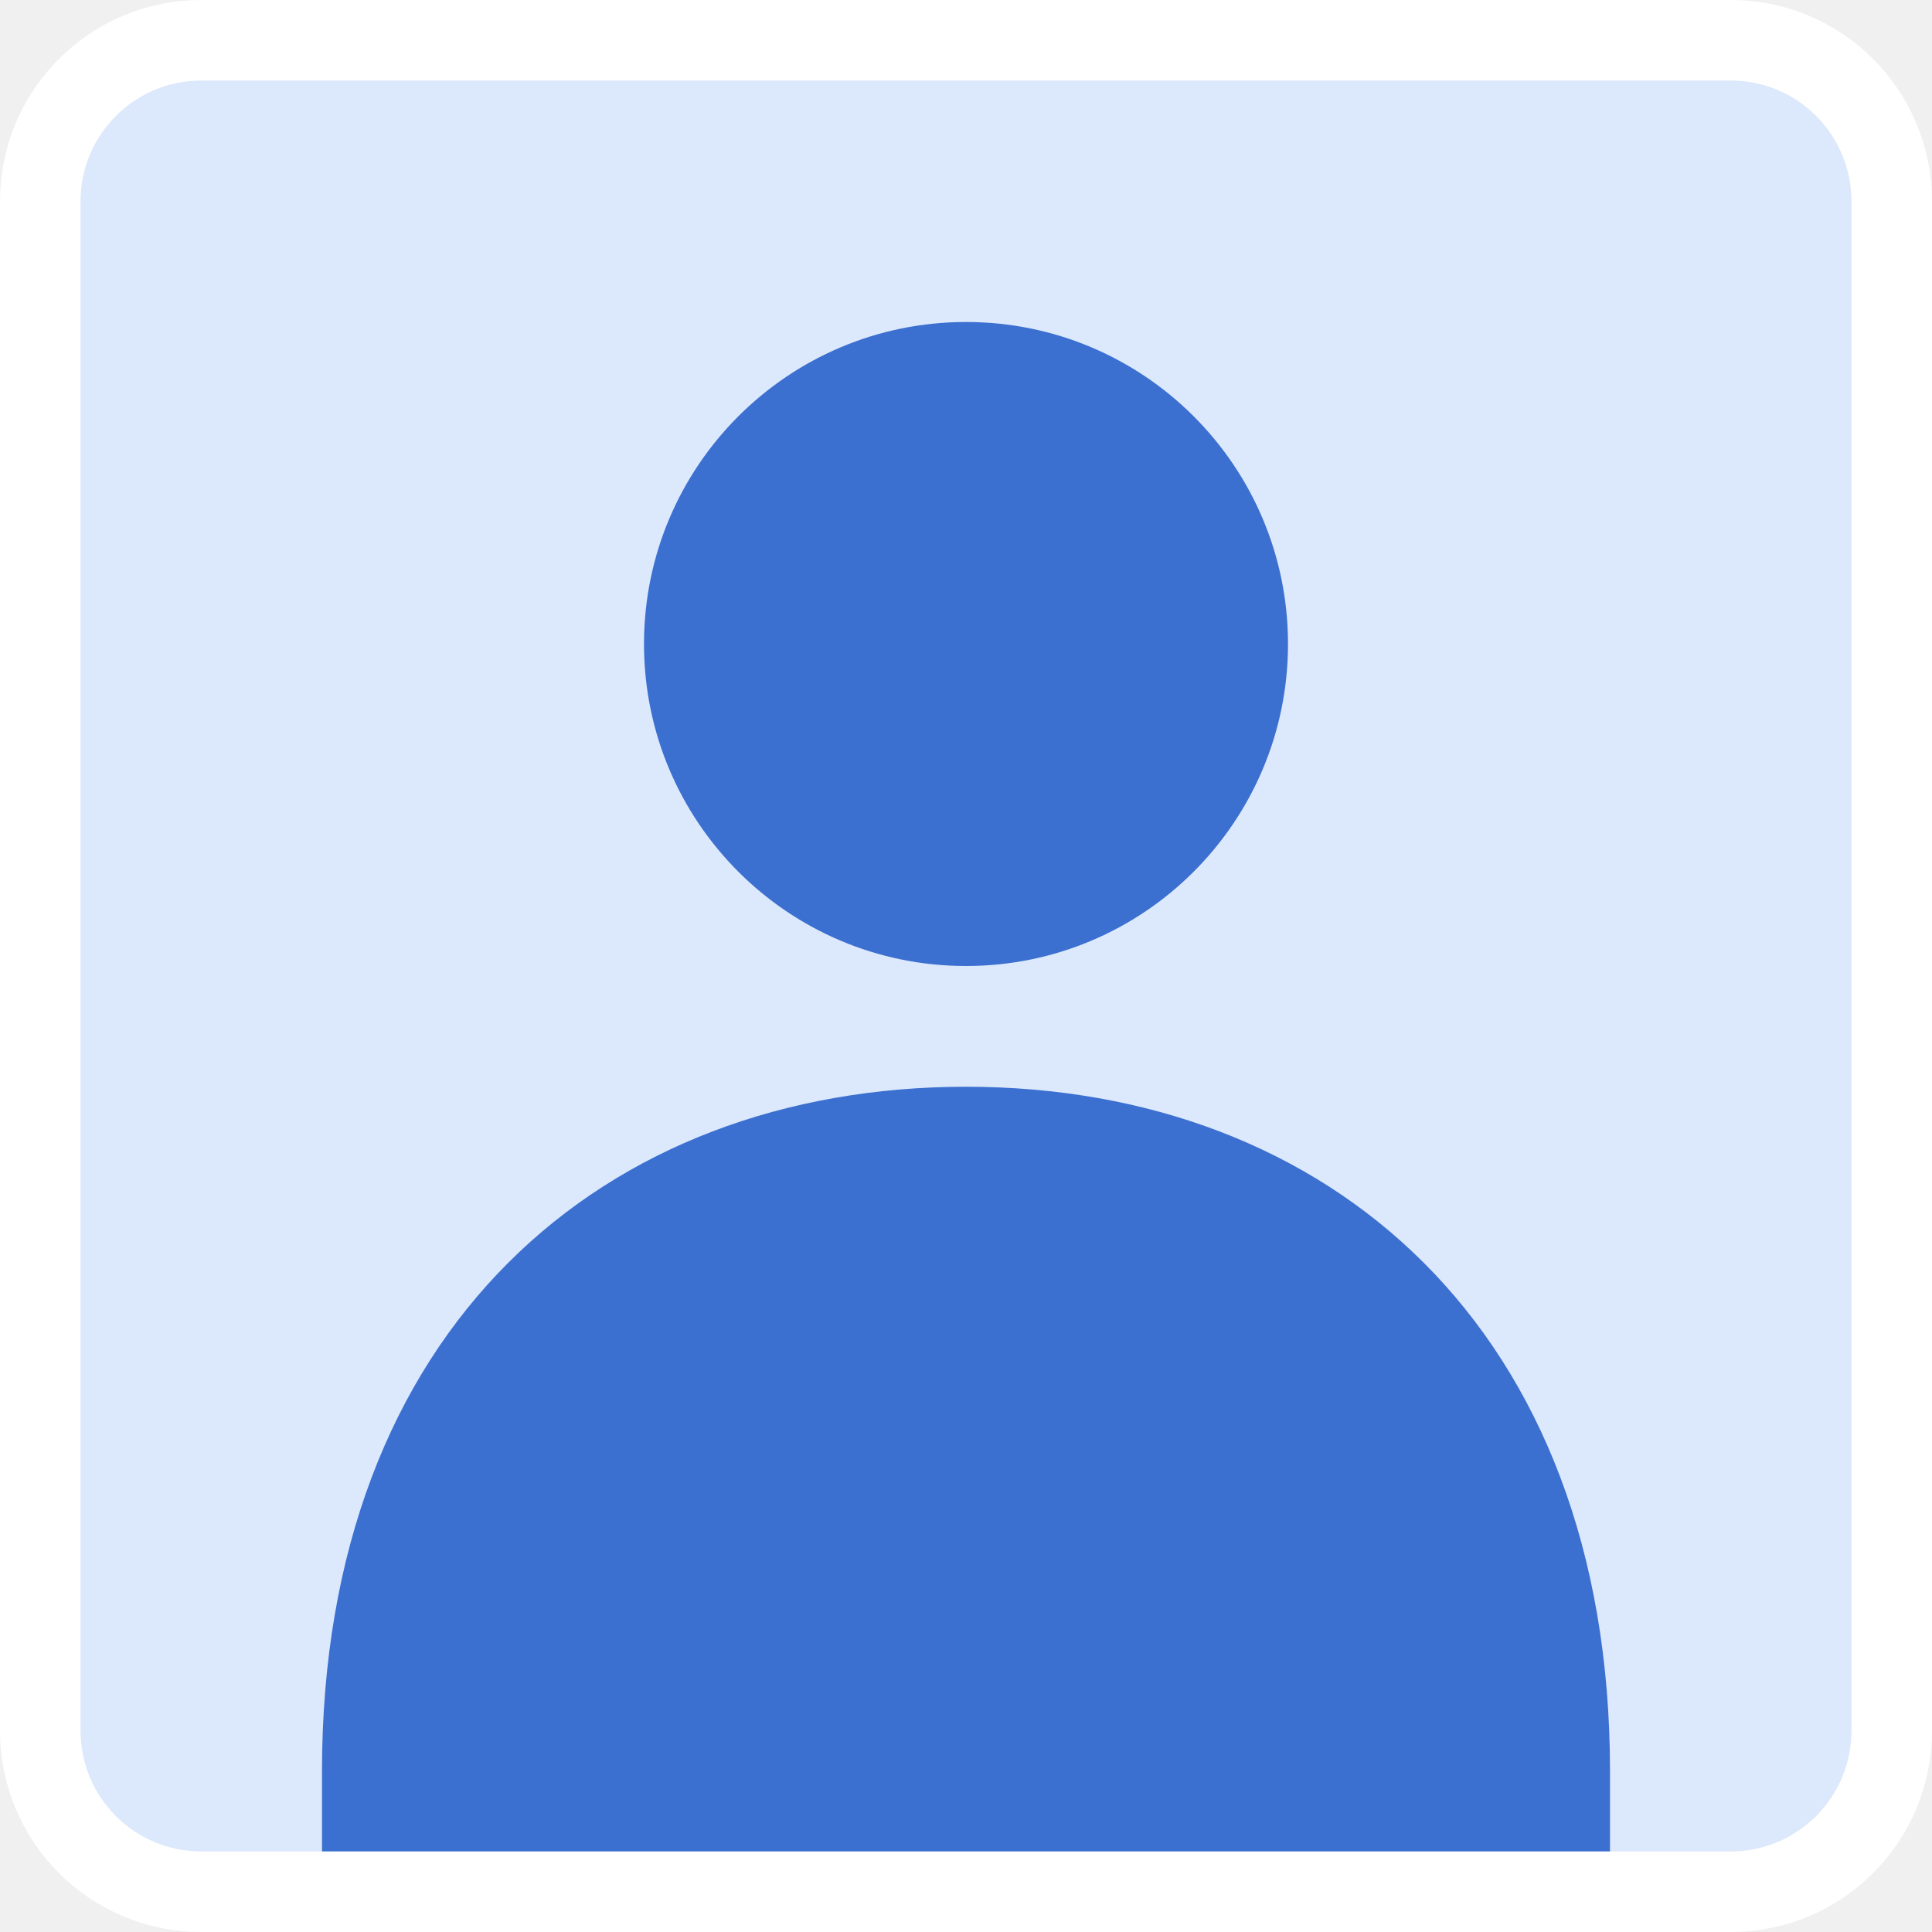
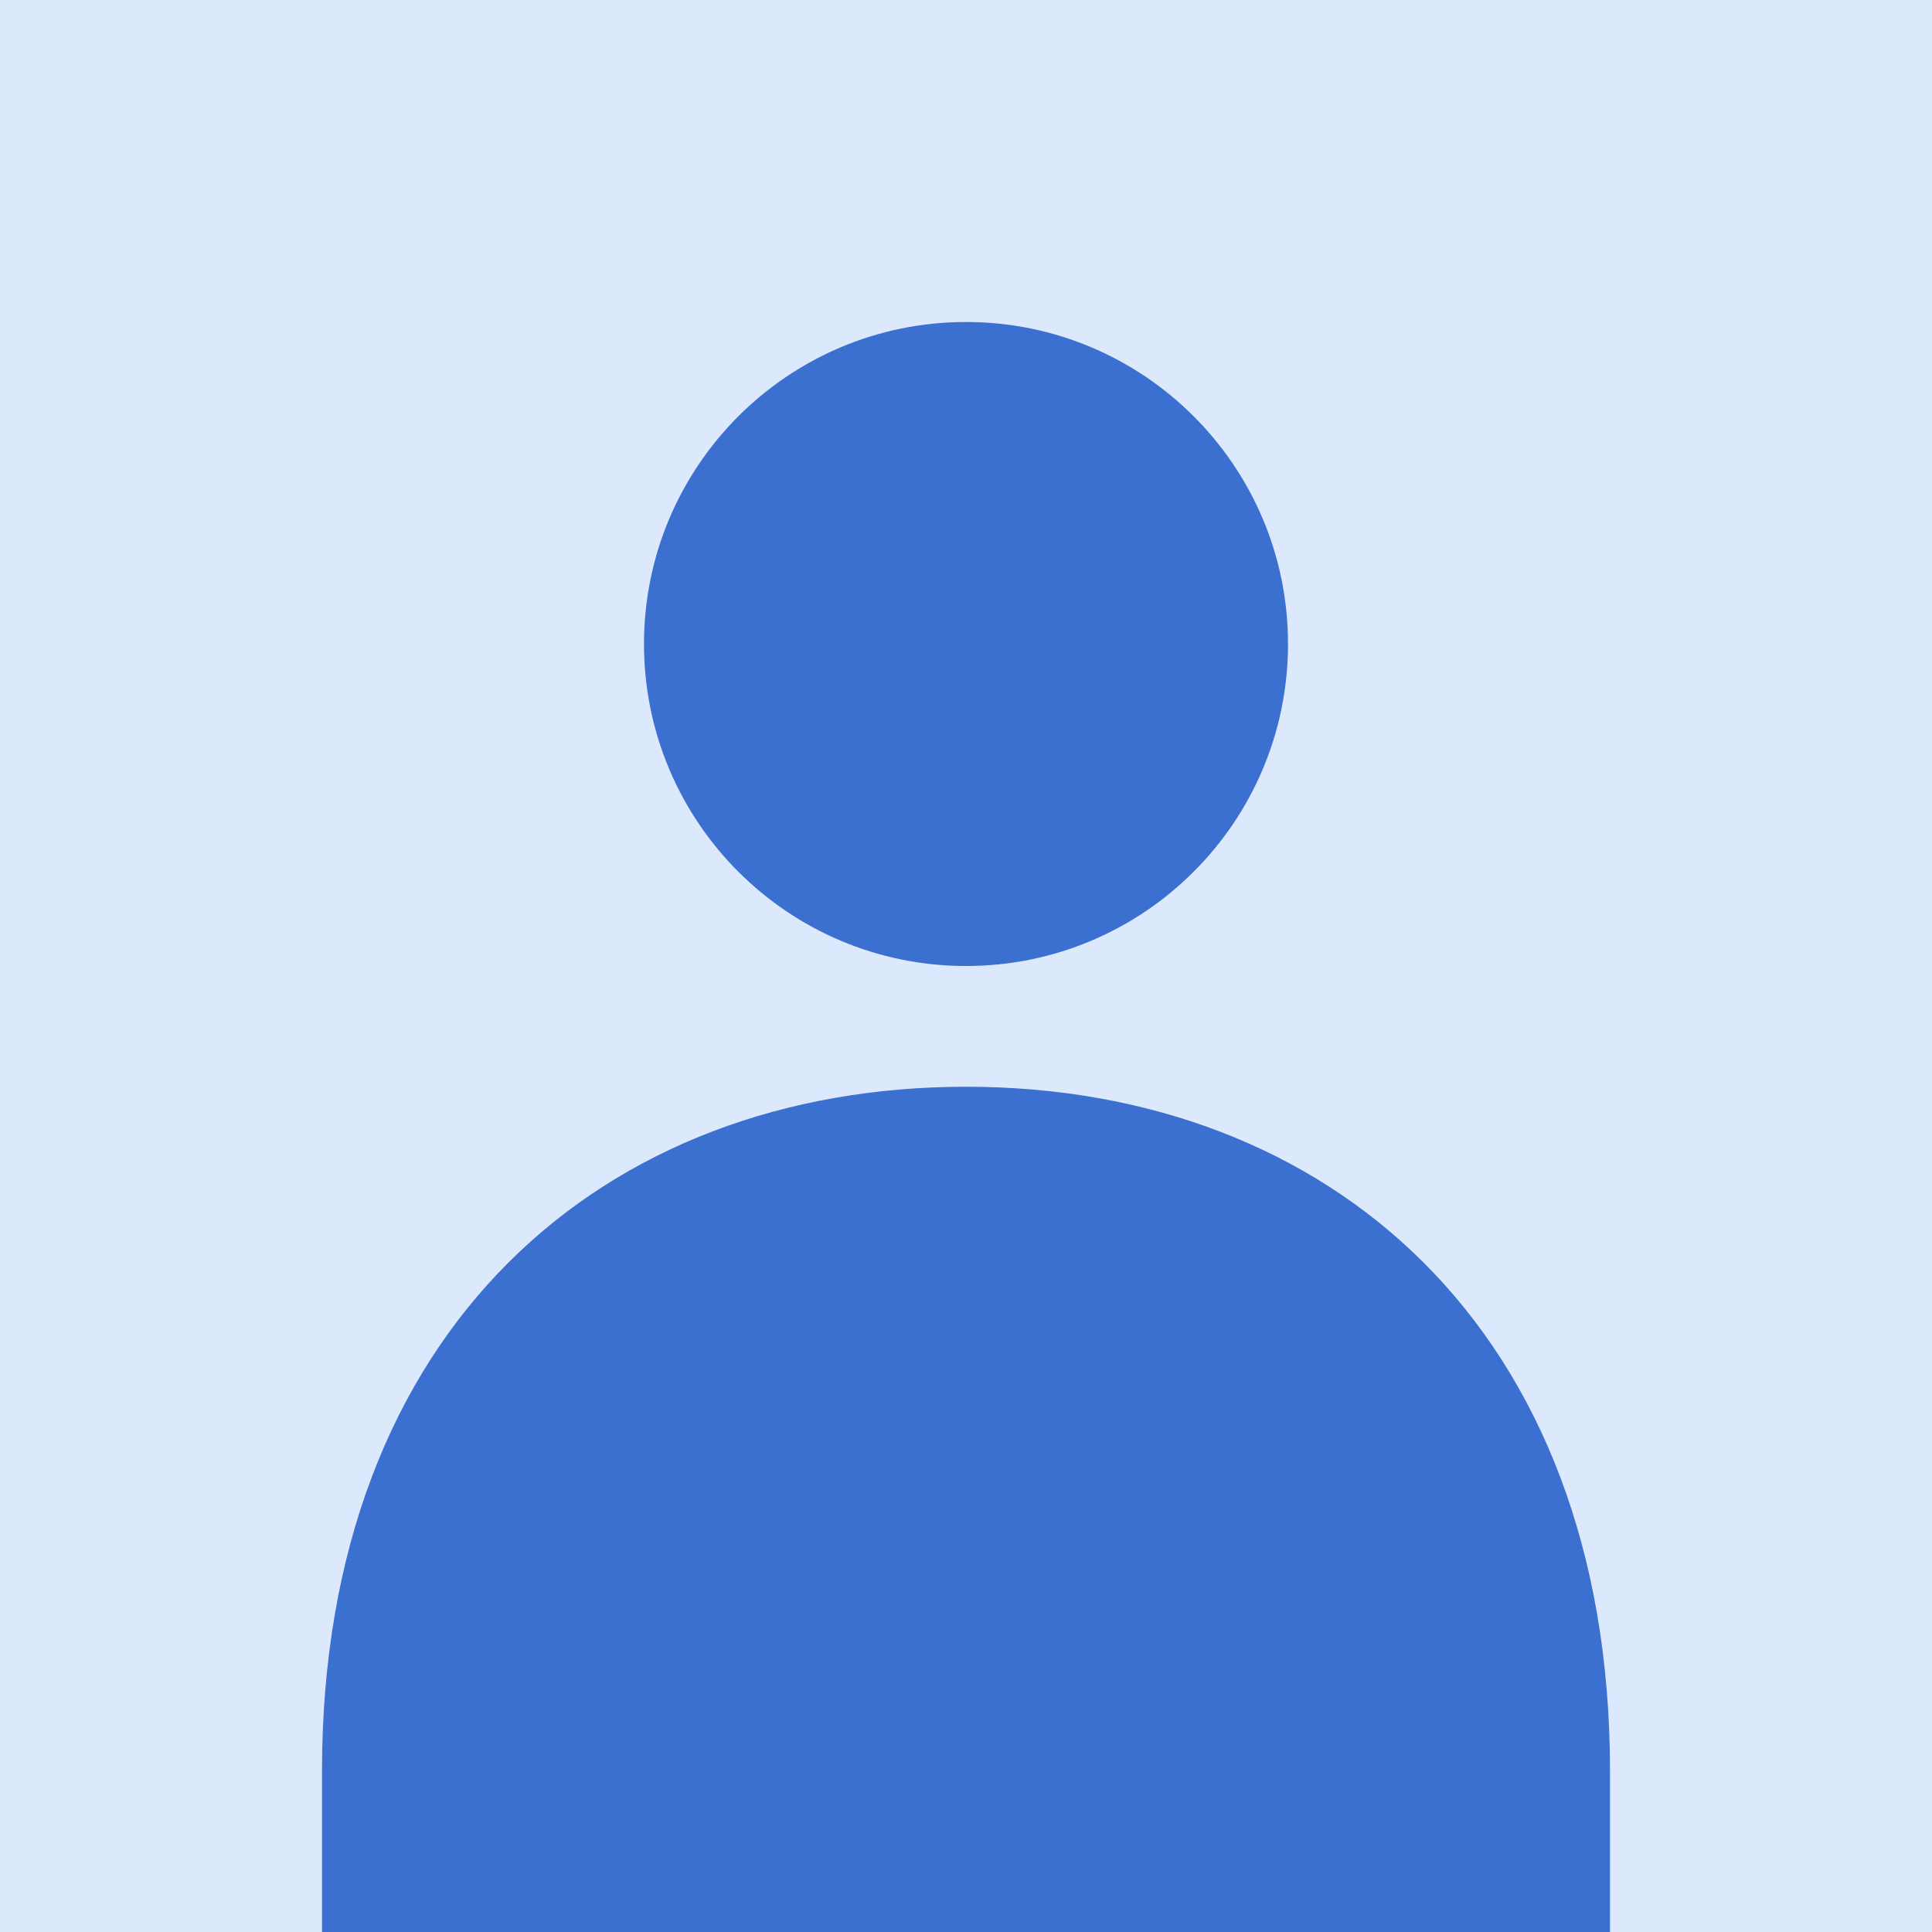
<svg xmlns="http://www.w3.org/2000/svg" width="48" height="48" viewBox="0 0 48 48">
-   <defs>
-     <clipPath id="inner">
-       <rect x="2" y="2" width="44" height="44" rx="3" />
-     </clipPath>
-   </defs>
-   <rect x="2" y="2" width="44" height="44" rx="3" fill="#dce8fb" />
-   <g clip-path="url(#inner)" fill="#3b6fd0">
+   <rect width="48" height="48" fill="#dce8fb" />
+   <g fill="#3b6fd0">
    <circle cx="24" cy="16" r="8" />
    <path d="M8,48 L8,44 C8,33 15,27 24,27 C33,27 40,33 40,44 L40,48 Z" />
  </g>
-   <rect x="1" y="1" width="46" height="46" rx="4" fill="none" stroke="#ffffff" stroke-width="2" />
</svg>
